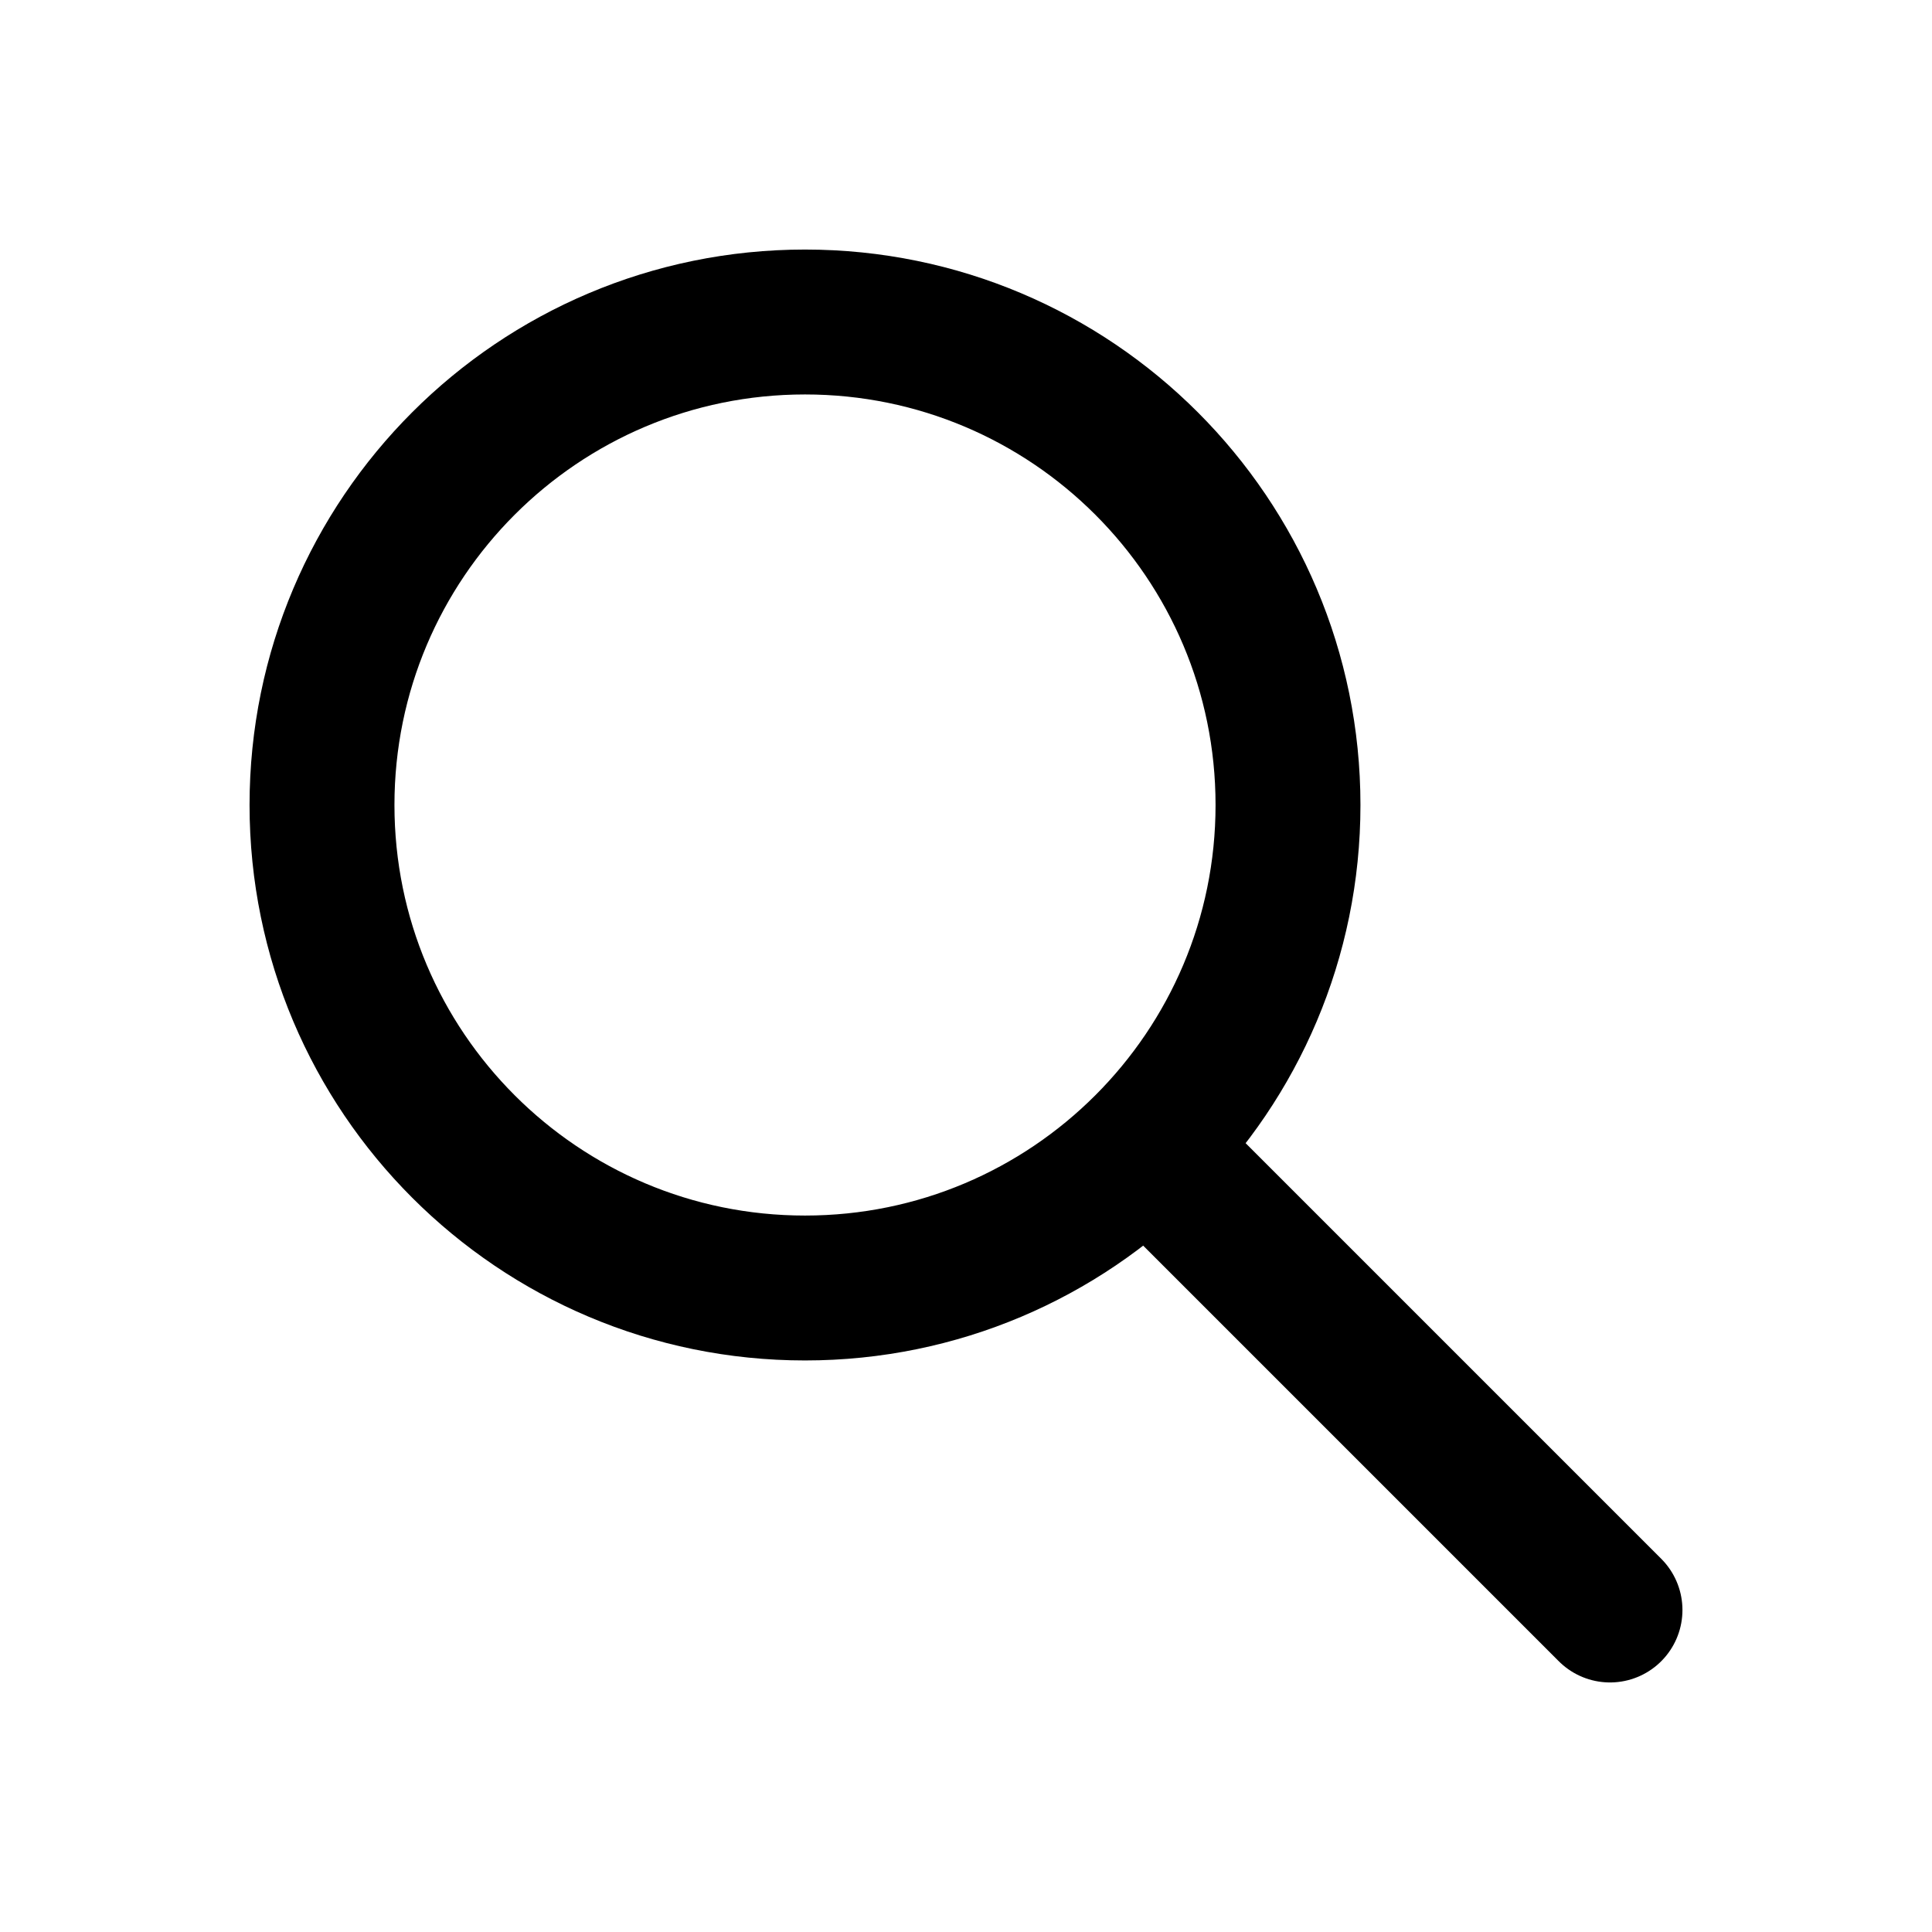
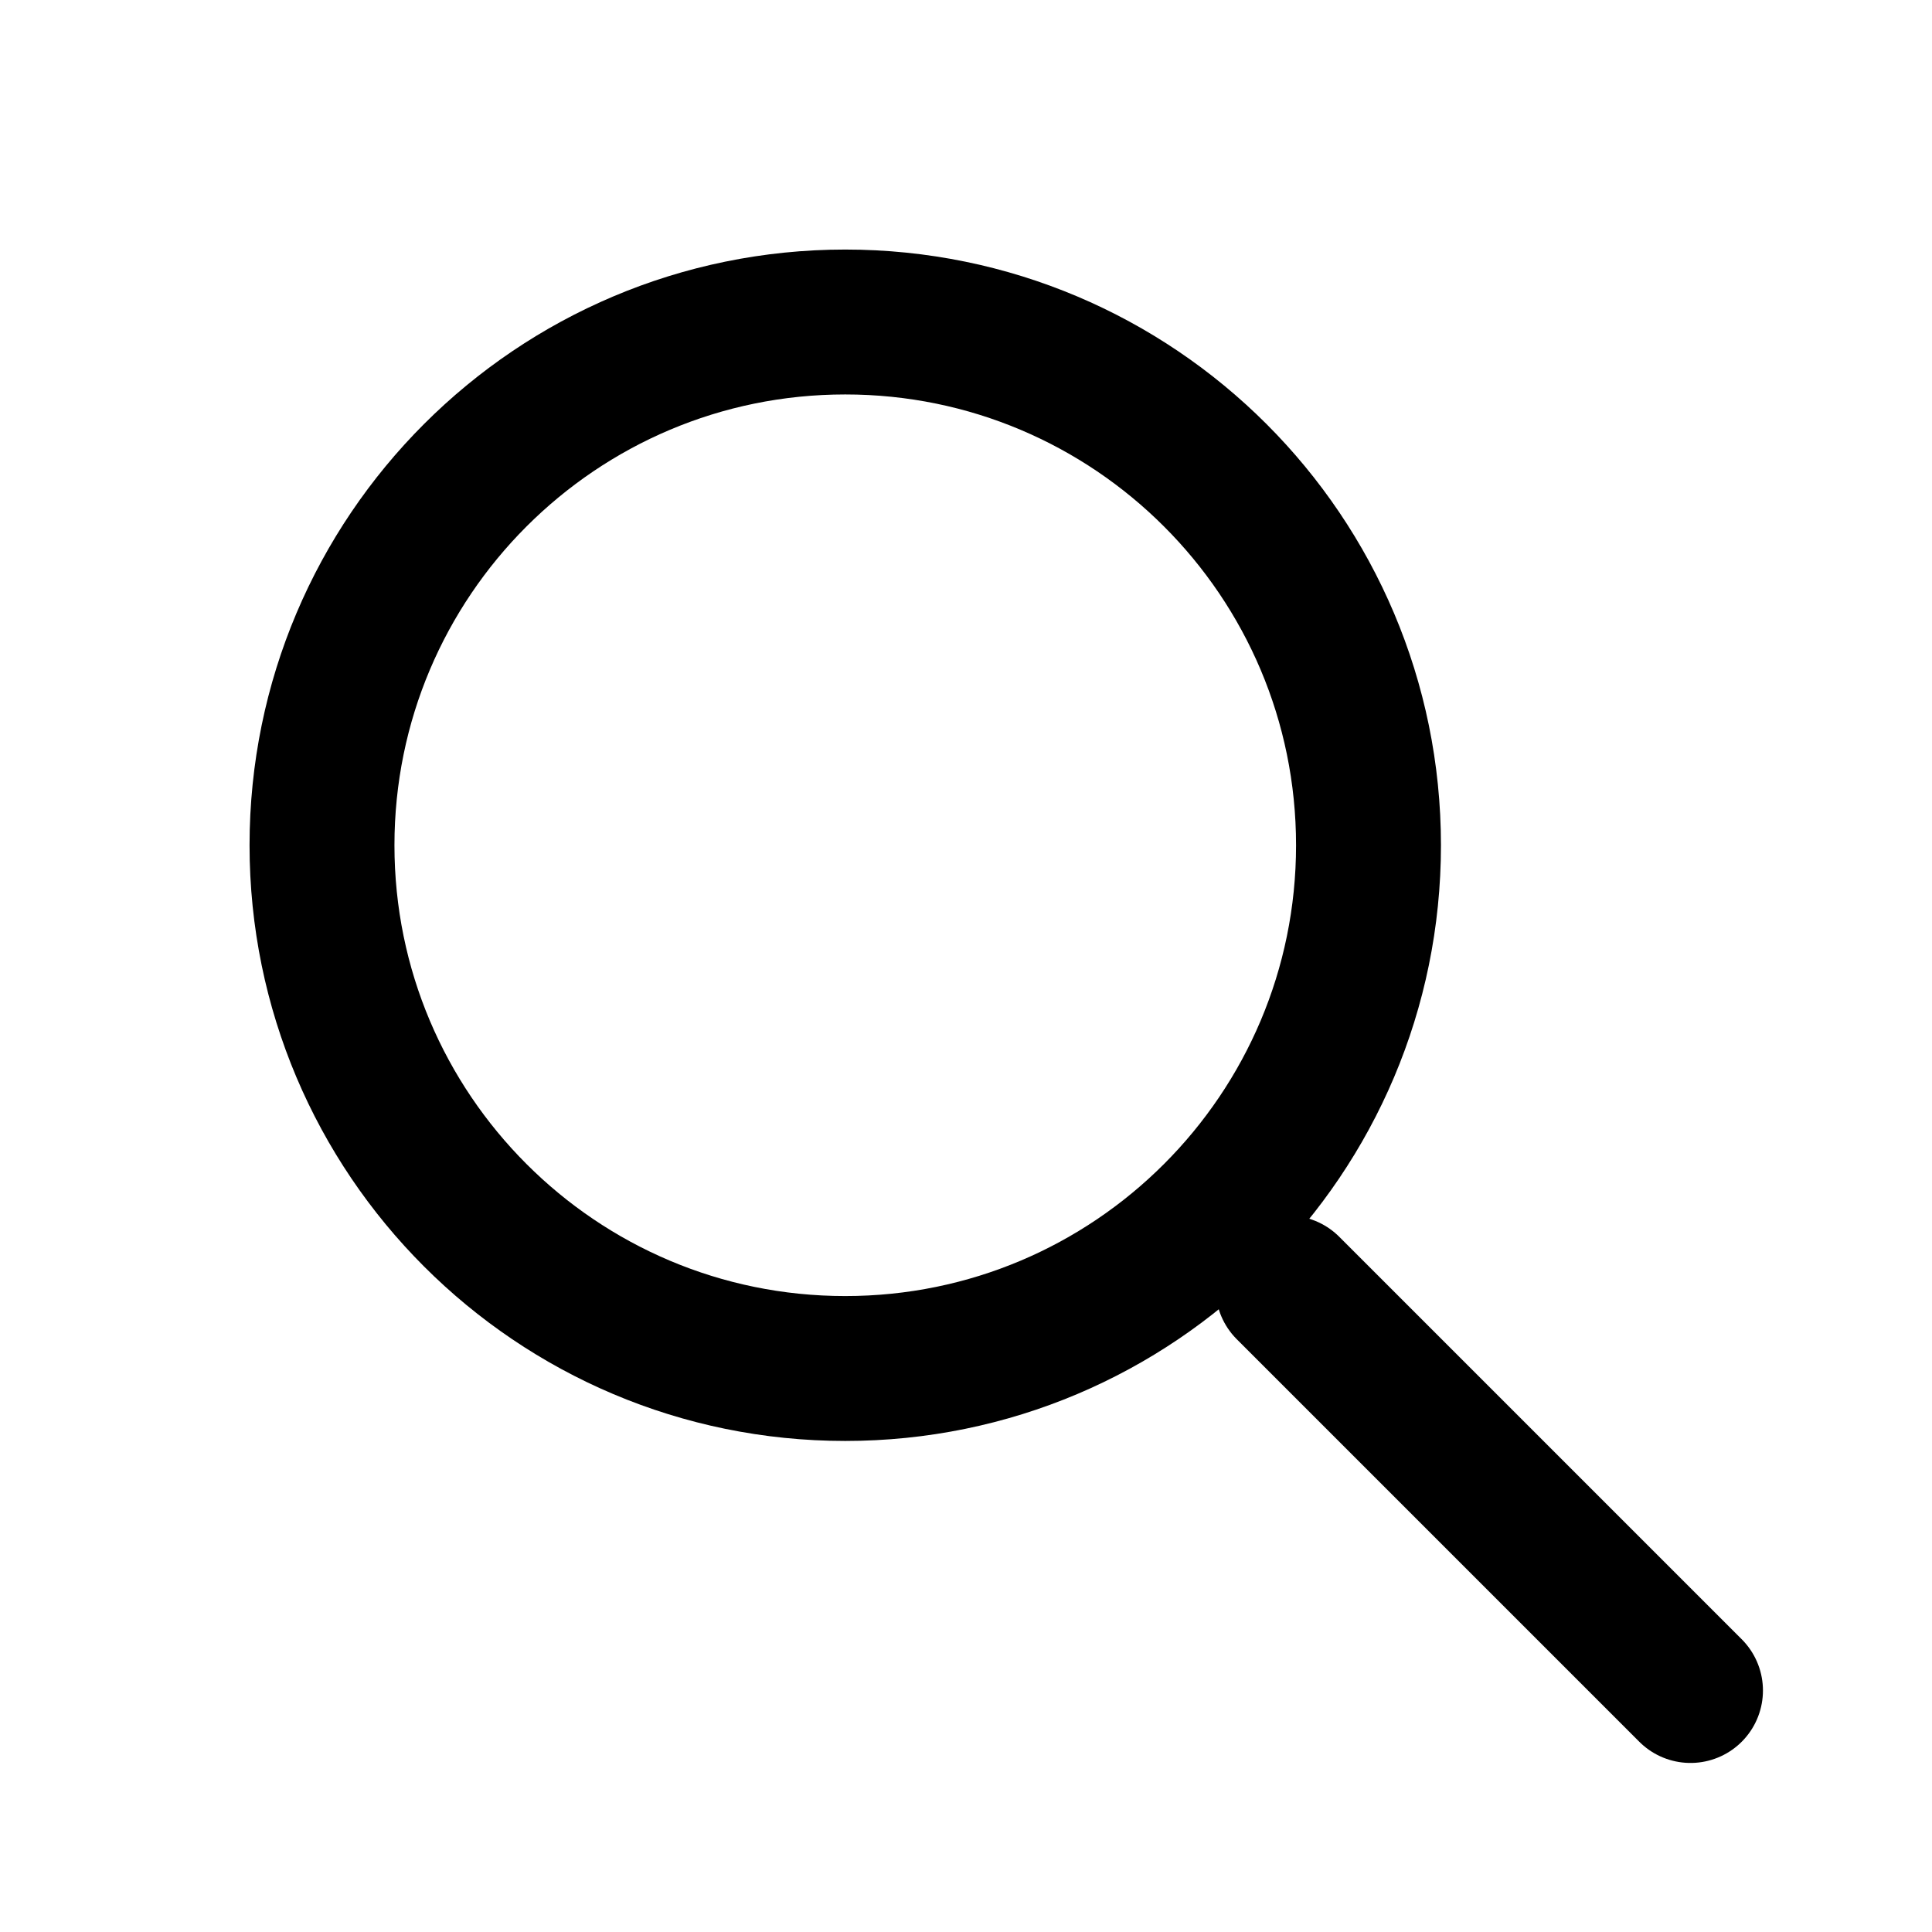
<svg xmlns="http://www.w3.org/2000/svg" width="24" height="24" viewBox="0 0 24 24" fill="none" stroke="currentColor" stroke-width="1.8" stroke-linecap="round" stroke-linejoin="round">
-   <path d="M10 4a6 6 0 1 1 0 12 6 6 0 0 1 0-12Zm4.5 10.5L20 20" />
+   <circle cx="10.5" cy="10.5" r="6.5" />
+   <path d="M16 16l5 5" />
</svg>
